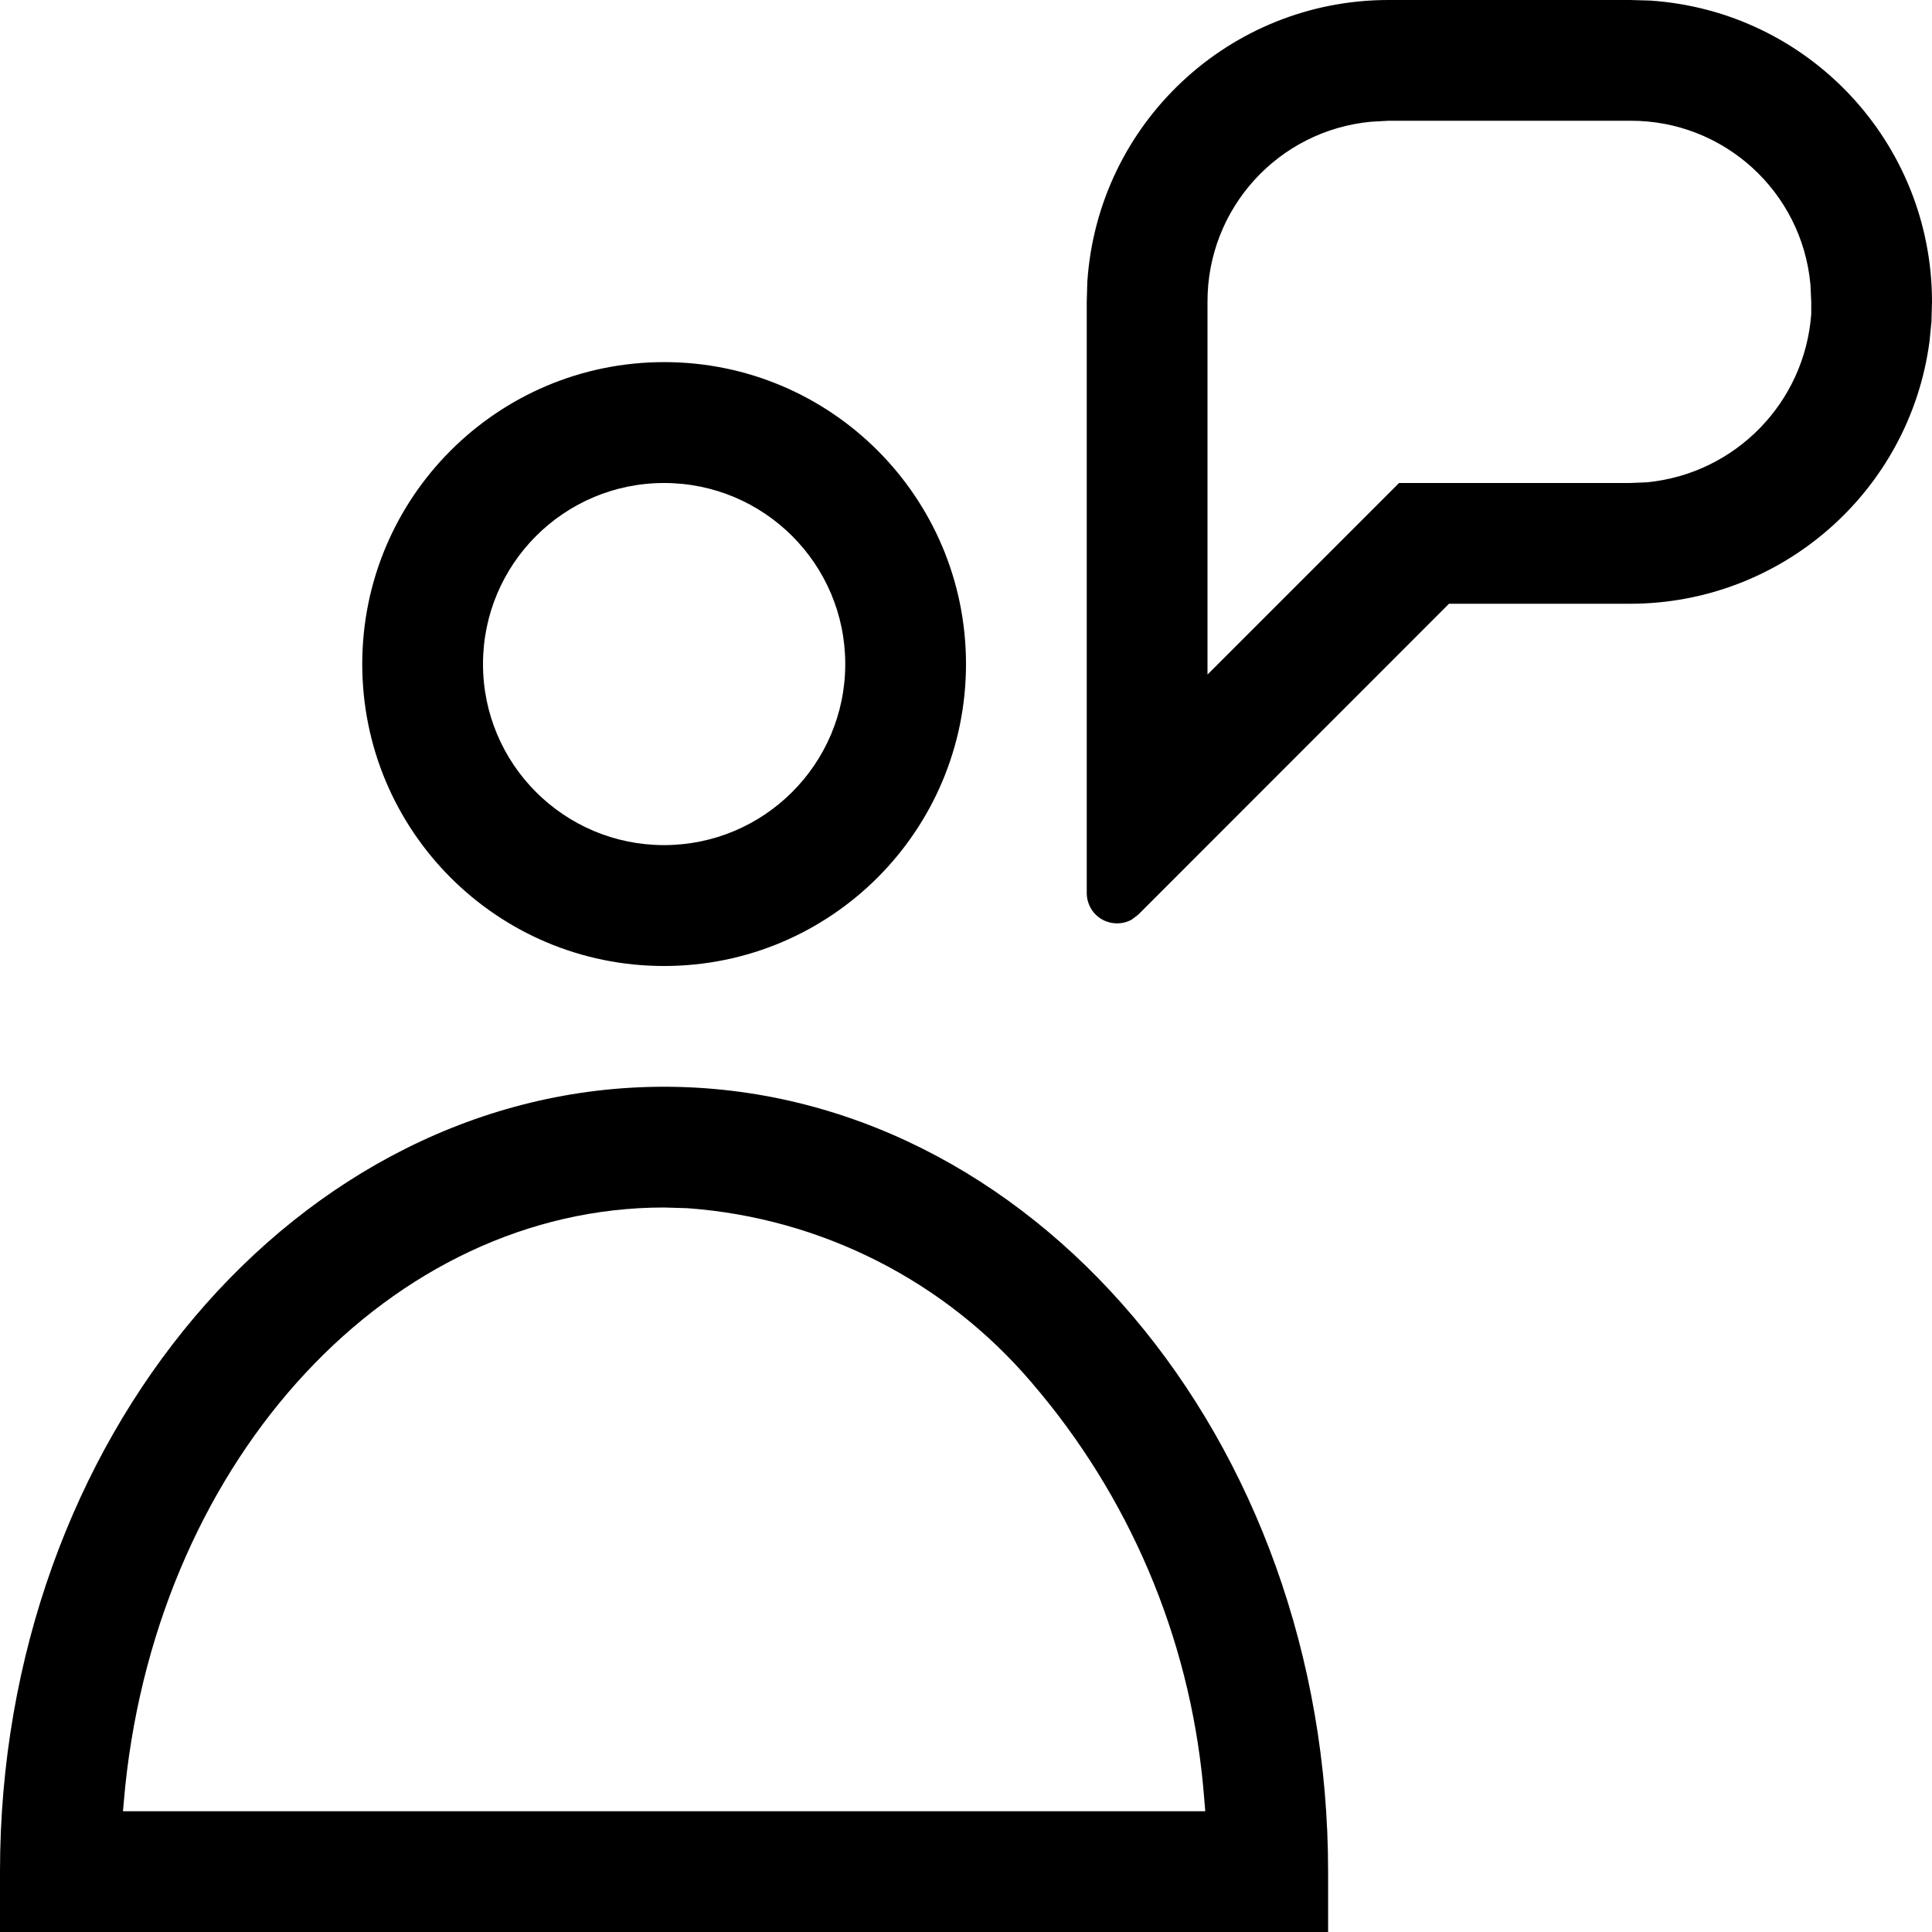
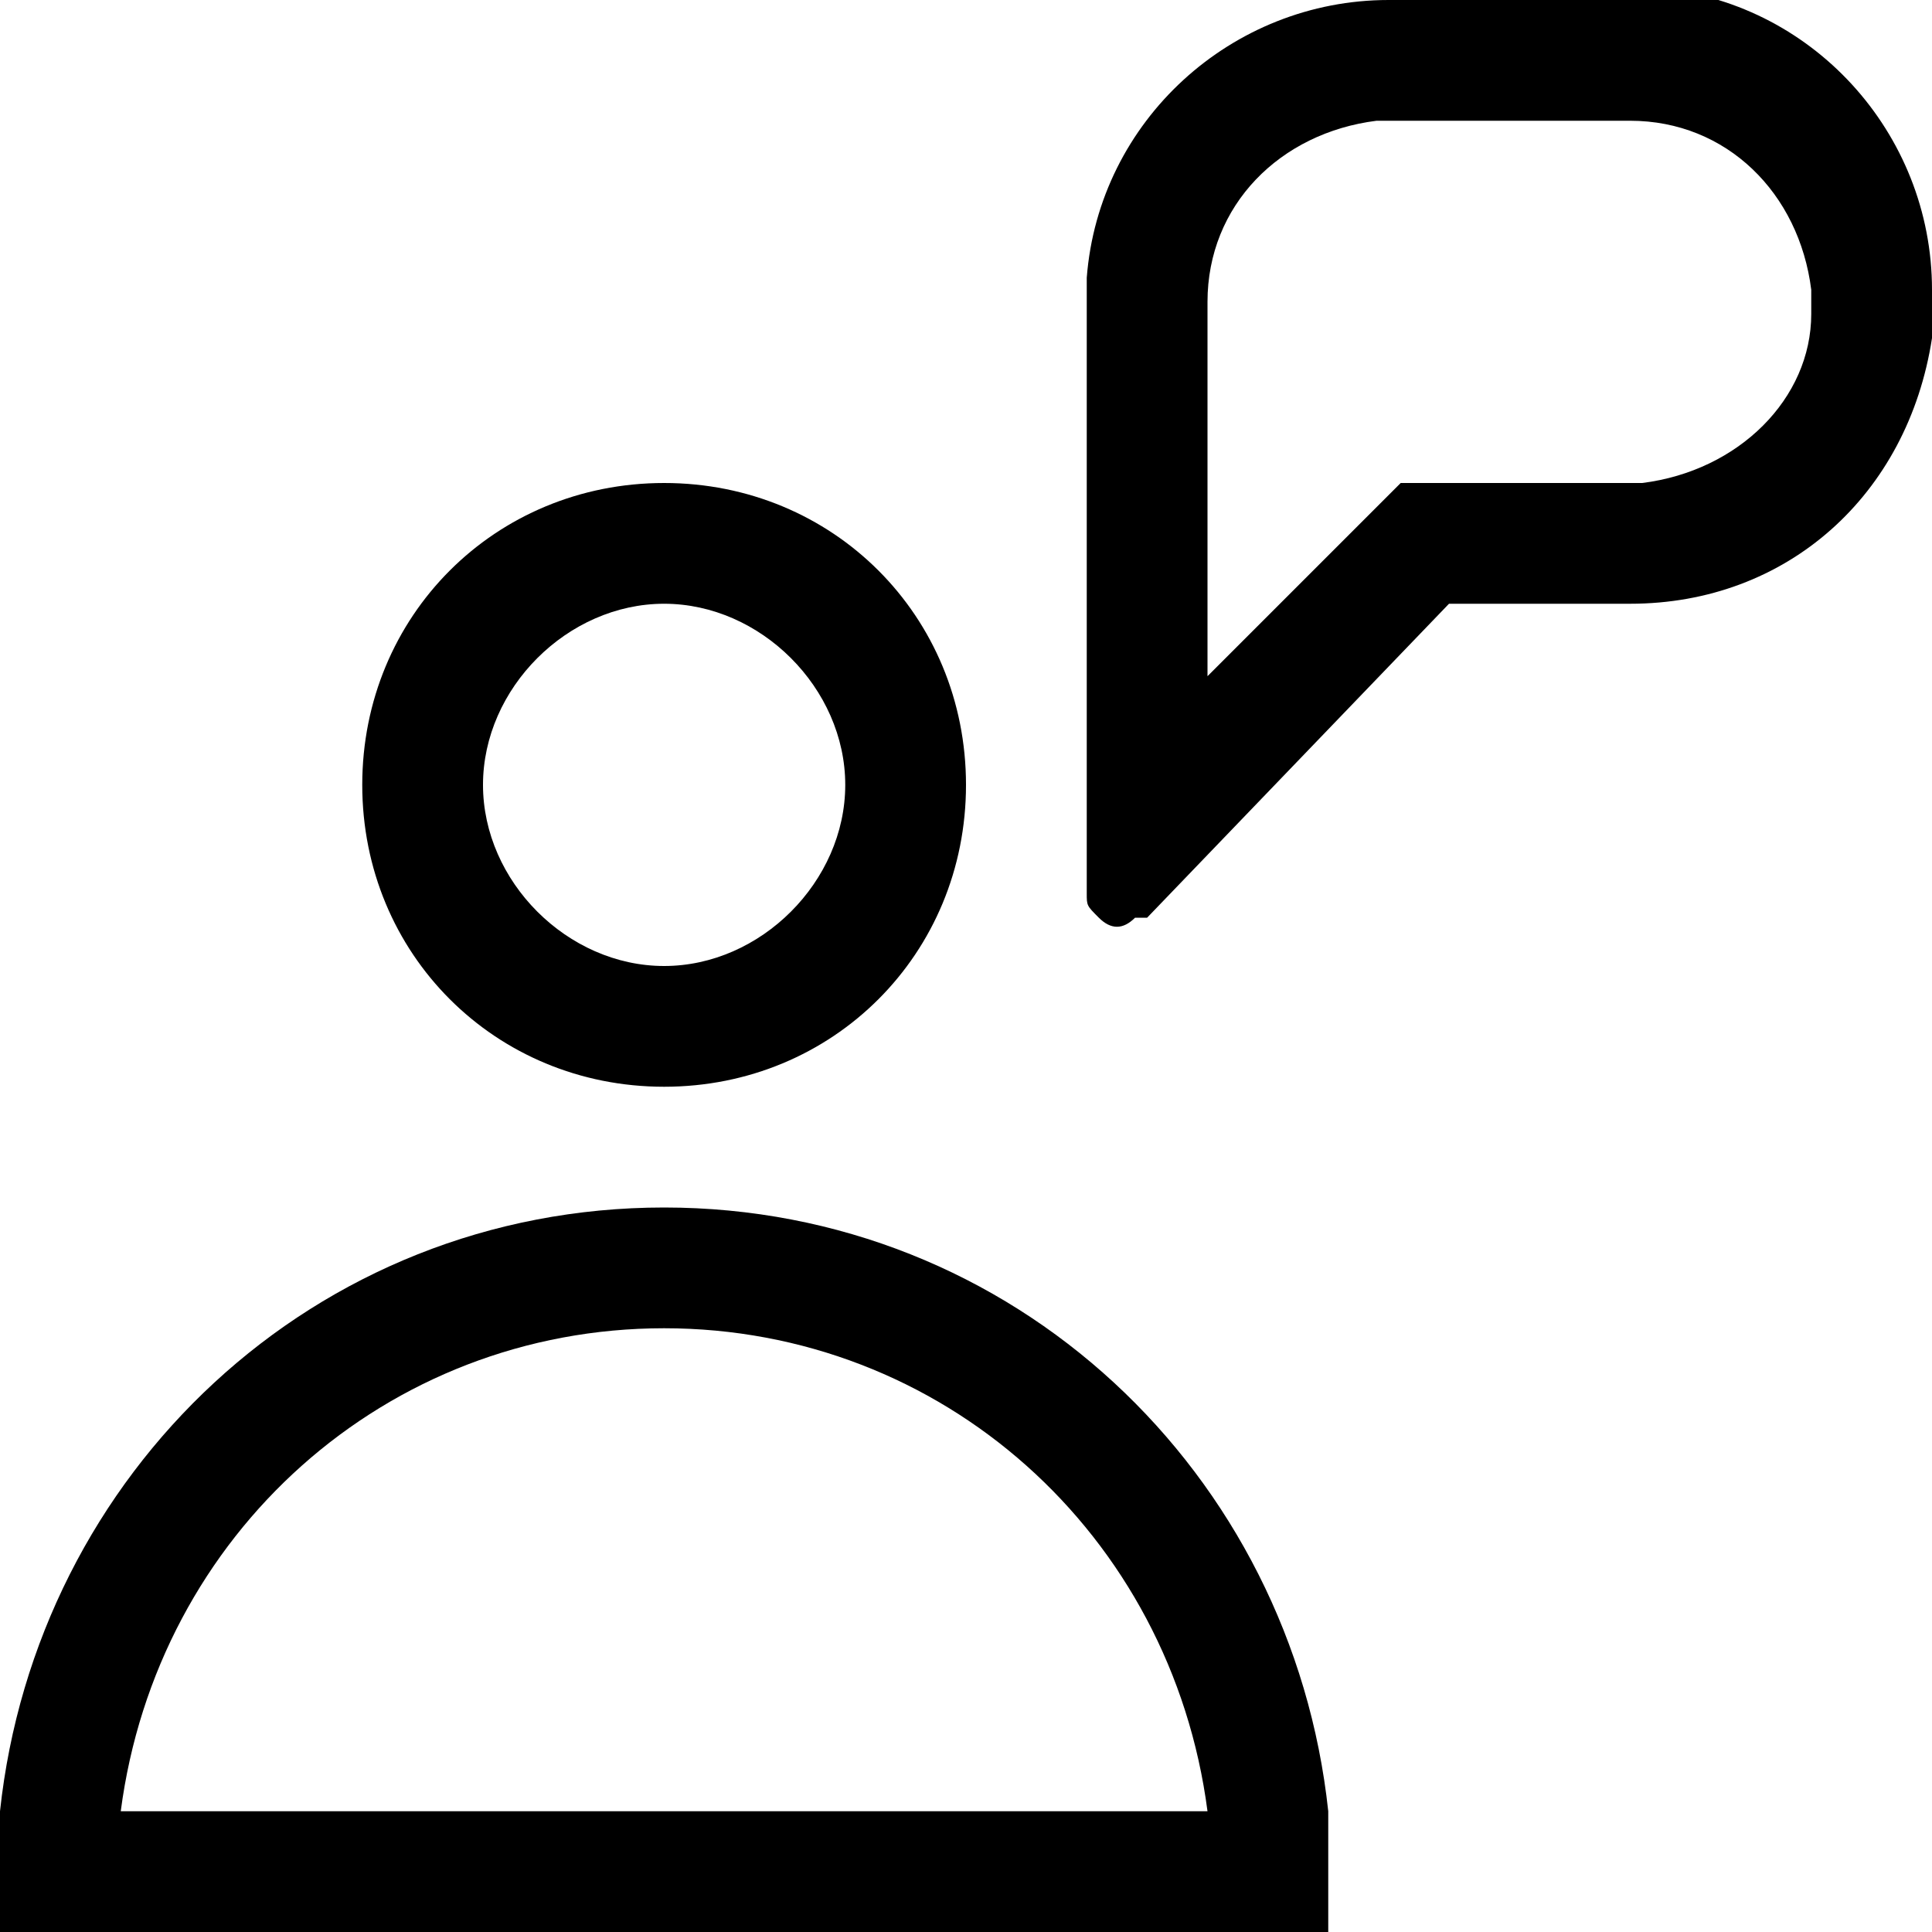
- <svg version="1.1" id="support" x="0px" y="0px" viewBox="0 0 14 14">
-   <path id="Combined_Shape" d="M9.625,14H0v-0.438C0,10.426,2.159,7.875,4.812,7.875s4.812,2.551,4.812,5.688V14  L9.625,14z M0.908,12.94L0.891,13.125h7.843l-0.016-0.186  c-0.102-1.079-0.536-2.099-1.243-2.921C6.846,9.28,5.948,8.825,4.981,8.755  L4.812,8.75C2.838,8.75,1.16,10.551,0.908,12.94z M2.625,4.812c0-1.208,0.979-2.188,2.188-2.188  S7,3.604,7,4.812S6.021,7,4.812,7S2.625,6.021,2.625,4.812z M3.5,4.812c0,0.725,0.588,1.312,1.312,1.312  S6.125,5.537,6.125,4.812S5.537,3.5,4.812,3.5S3.5,4.088,3.5,4.812z M7.939,6.627  C7.899,6.587,7.876,6.532,7.875,6.475V2.188l0.004-0.144  C7.955,0.893,8.91-0,10.062,0h1.75l0.144,0.004C13.107,0.08,14,1.035,14,2.188  l-0.004,0.144l-0.014,0.142C13.838,3.561,12.91,4.375,11.812,4.375H10.5L8.249,6.627  L8.202,6.663c-0.033,0.019-0.07,0.028-0.108,0.028  C8.036,6.691,7.98,6.668,7.939,6.627z M9.936,0.882  C9.262,0.945,8.748,1.511,8.75,2.188v2.7L10.138,3.5H11.812l0.122-0.005  C12.575,3.433,13.078,2.918,13.125,2.275v-0.115V2.188l-0.006-0.127  c-0.062-0.674-0.629-1.189-1.306-1.186h-1.75L9.936,0.882z" />
+ <svg version="1.1" id="Layer_1" x="0px" y="0px" viewBox="0 0 16 16">
+   <path class="st0" d="M11.5,0C10.2,0,9.1,1,9,2.3l0,0.2v4.9c0,0.1,0,0.1,0.1,0.2c0.1,0.1,0.2,0.1,0.3,0l0.1,0L12,5h1.5  c1.3,0,2.3-0.9,2.5-2.2l0-0.2l0-0.2c0-1.3-1-2.4-2.3-2.5l-0.2,0H11.5z M11.5,1h2c0.8,0,1.4,0.6,1.5,1.4l0,0.1l0,0.1  c0,0.7-0.6,1.3-1.4,1.4l-0.1,0h-1.9L10,5.6V2.5c0-0.8,0.6-1.4,1.4-1.5L11.5,1z M15,2.5L15,2.5L15,2.5L15,2.5z M3,6.5  C3,5.1,4.1,4,5.5,4S8,5.1,8,6.5S6.9,9,5.5,9S3,7.9,3,6.5z M7,6.5C7,5.7,6.3,5,5.5,5S4,5.7,4,6.5S4.7,8,5.5,8S7,7.3,7,6.5z M1,16H0  v-0.4c0-0.2,0-0.4,0-0.6c0.3-2.8,2.6-5,5.5-5c2.9,0,5.2,2.2,5.5,5c0,0.2,0,0.4,0,0.6V16h-1H1z M10,15c-0.3-2.3-2.2-4-4.5-4  S1.3,12.7,1,15H10z" />
</svg>
